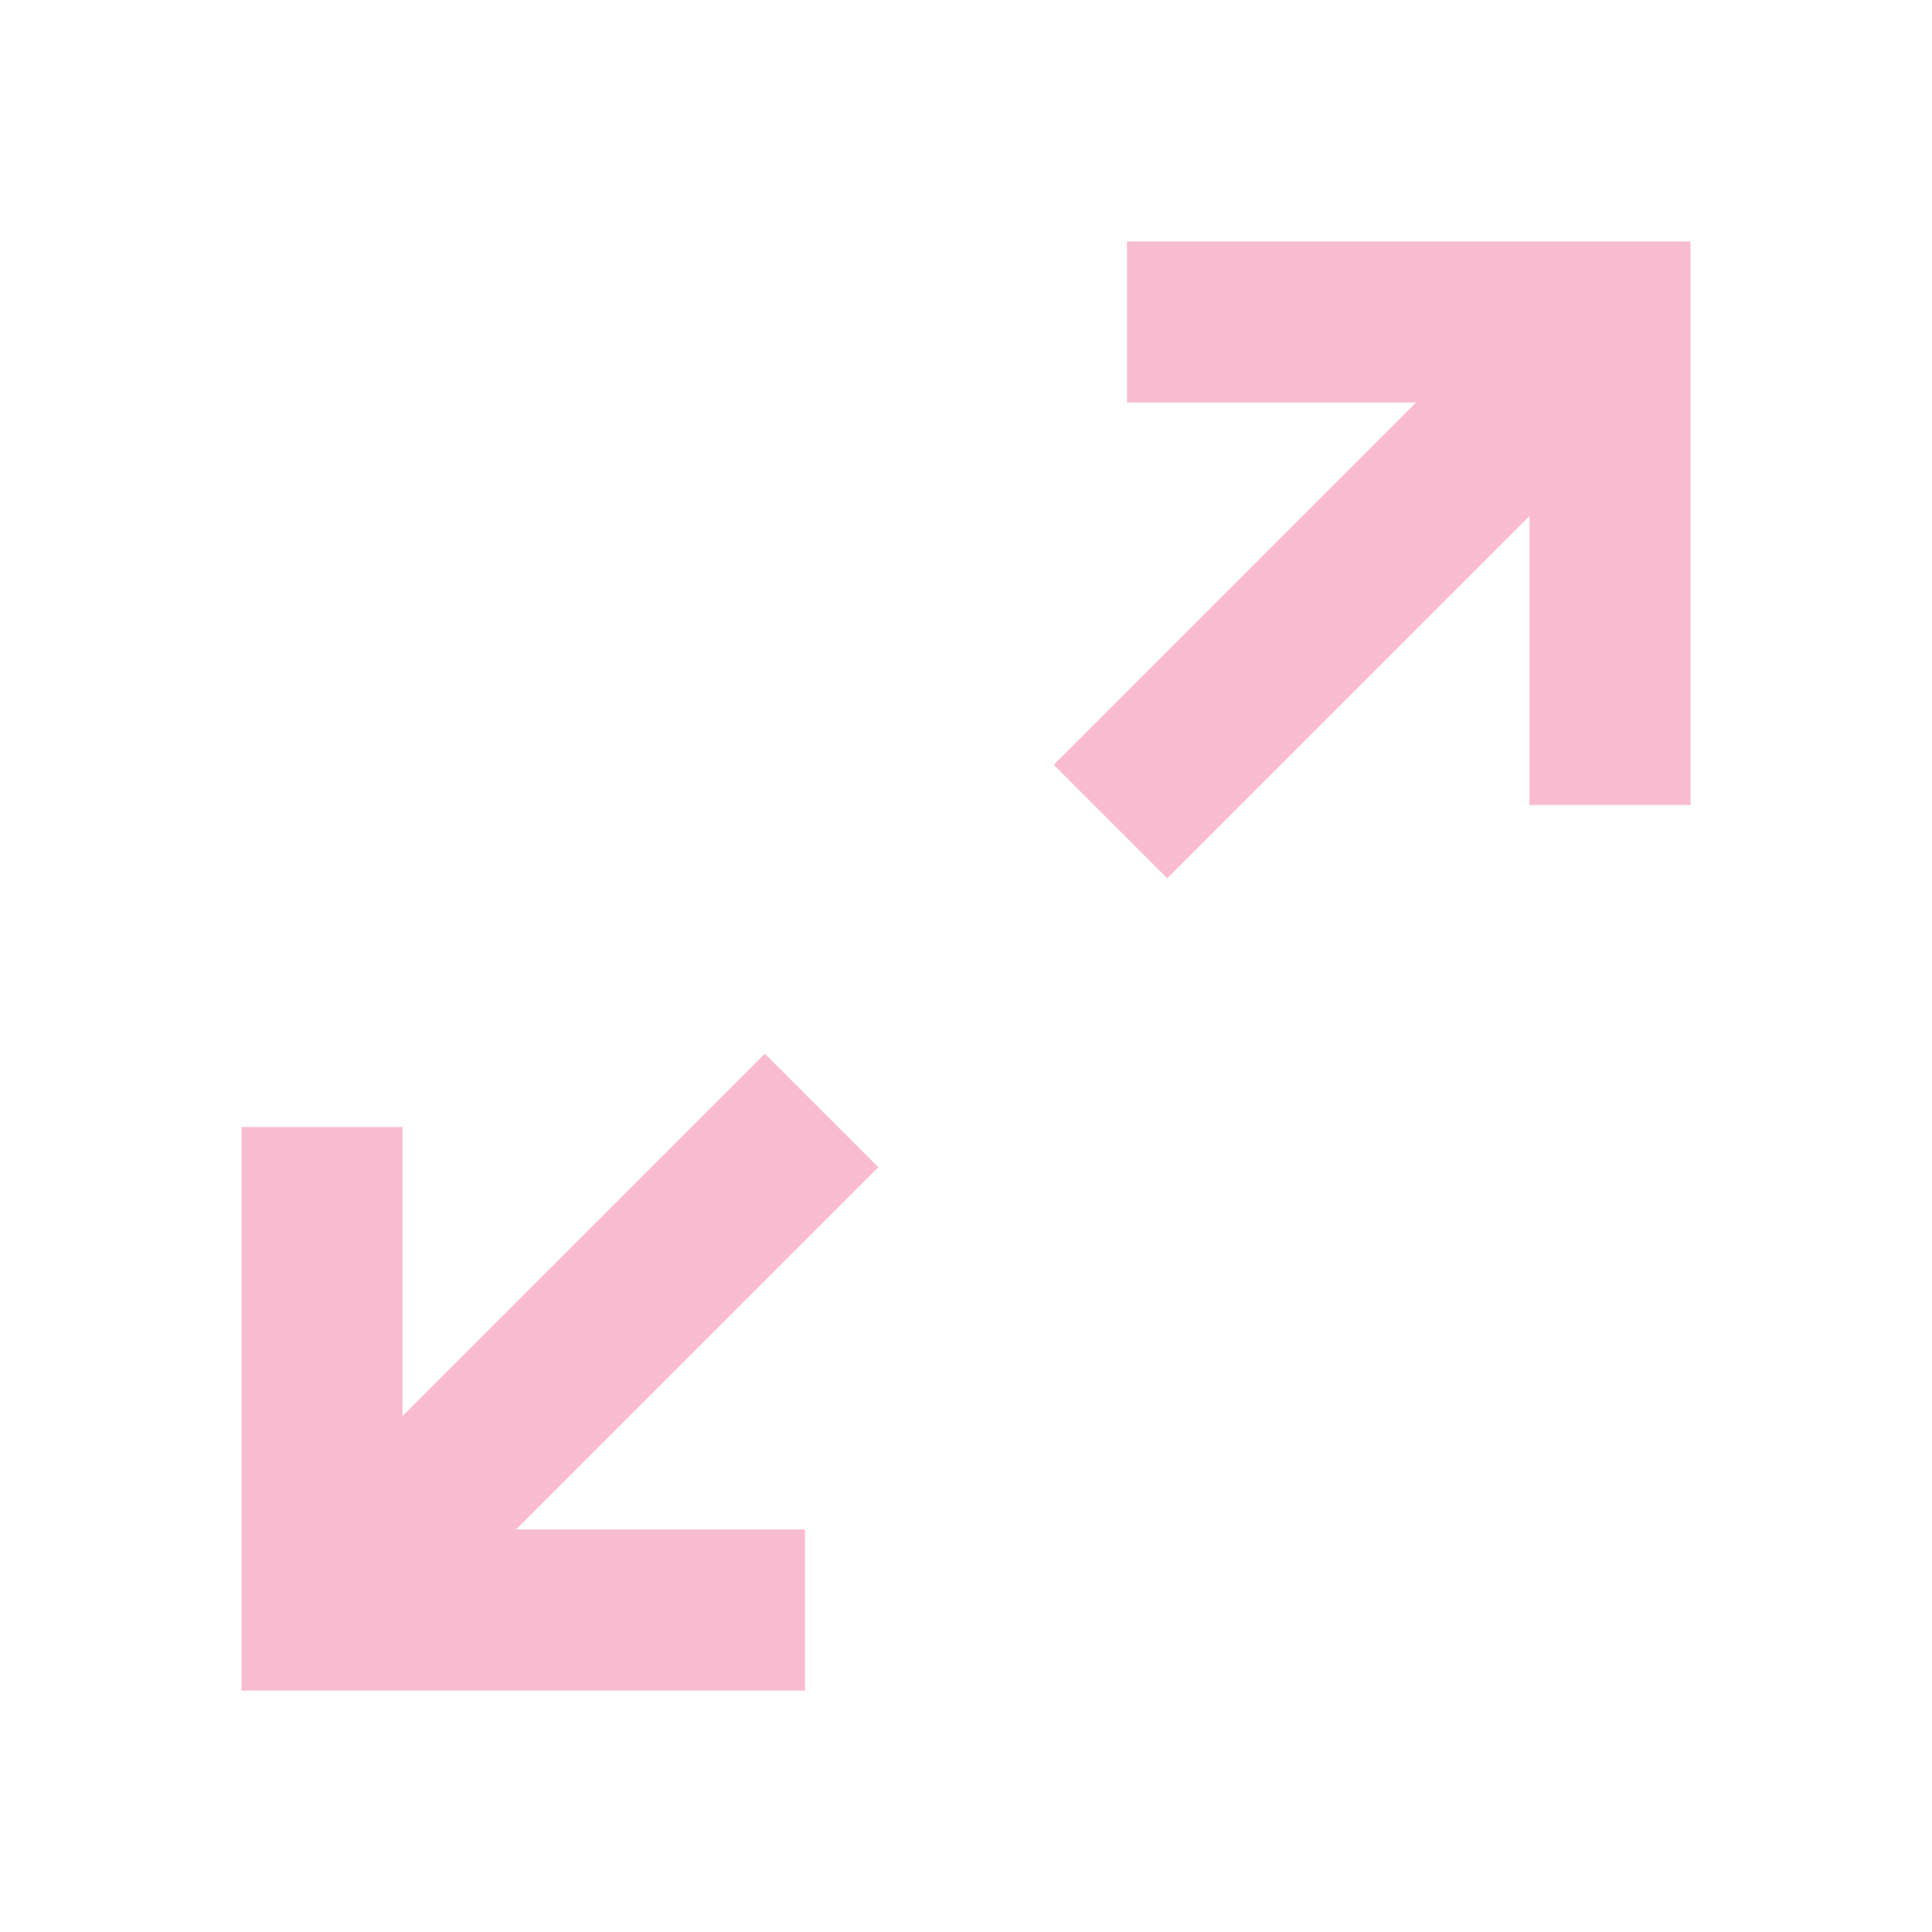
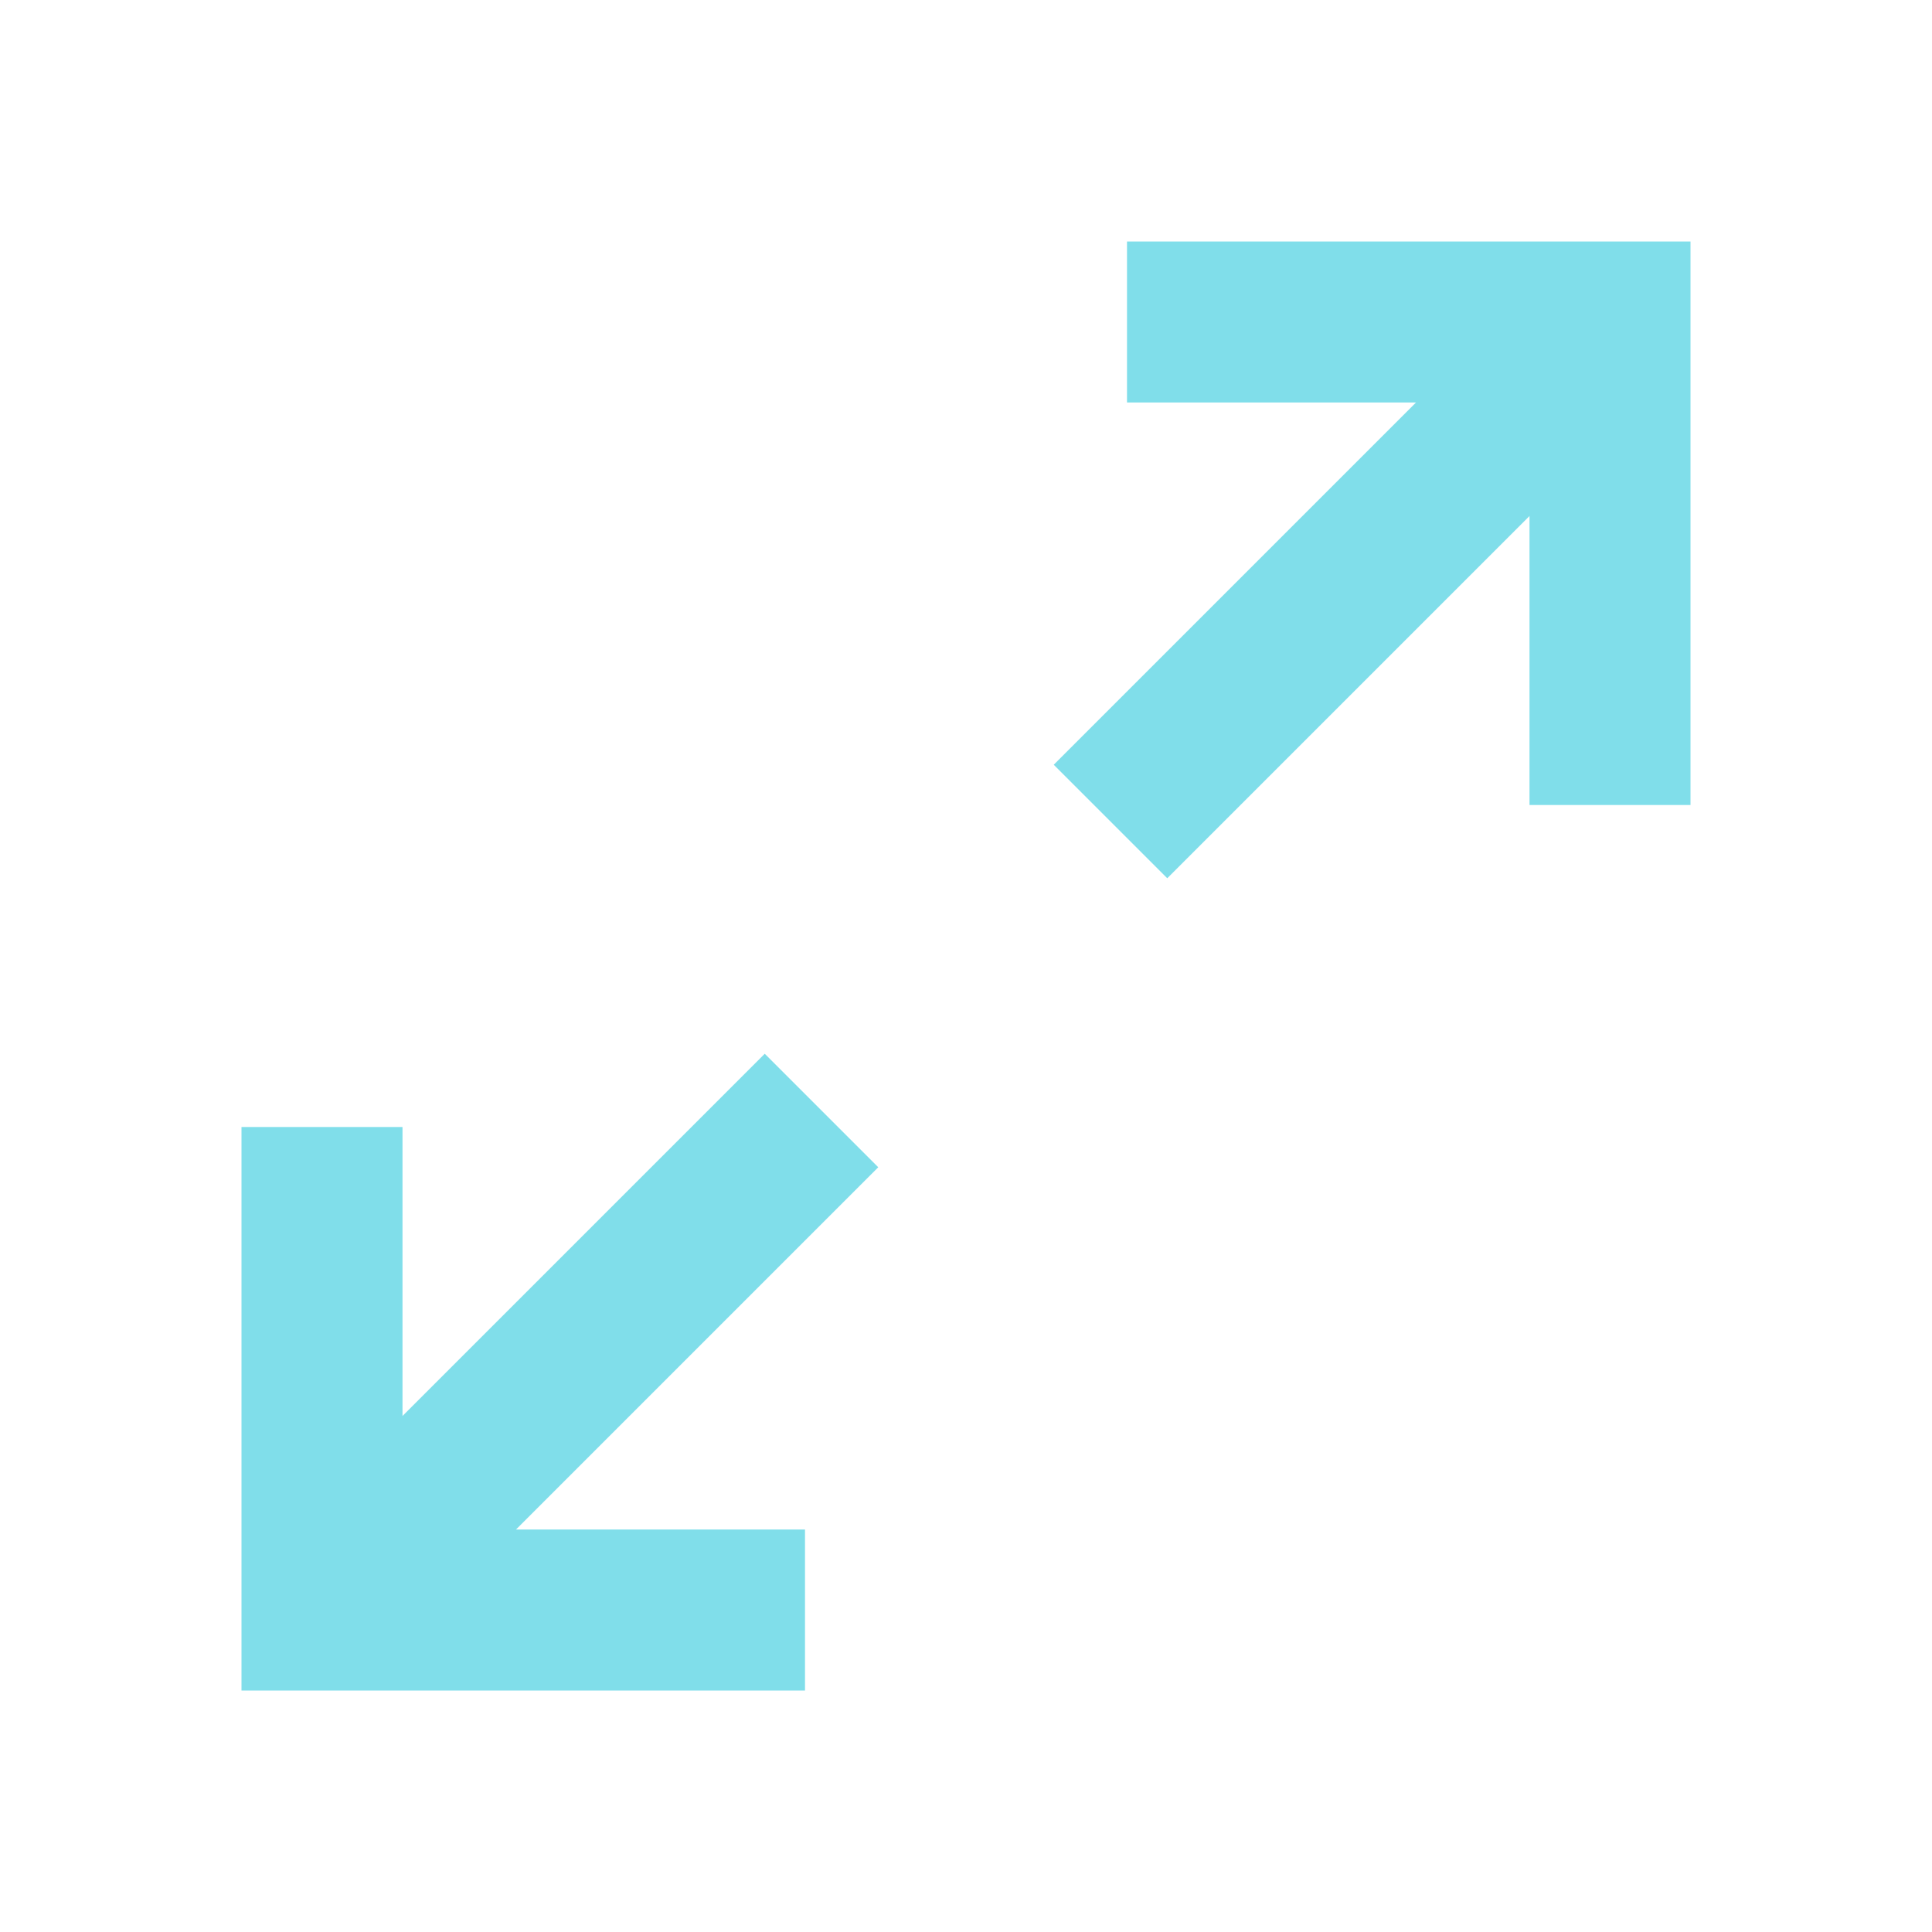
<svg xmlns="http://www.w3.org/2000/svg" version="1.1" width="16px" height="16px" viewBox="0 0 24 24">
-   <path fill="#F8BBD0" d="M10,21V19H6.41L10.91,14.5L9.5,13.09L5,17.59V14H3V21H10M14.5,10.91L19,6.41V10H21V3H14V5H17.59L13.09,9.5L14.5,10.91Z" />
+   <path fill="#80DEEA" d="M10,21V19H6.41L10.91,14.5L9.5,13.09L5,17.59V14H3V21H10M14.5,10.91L19,6.41V10H21V3H14V5H17.59L13.09,9.5L14.5,10.91Z" />
</svg>
